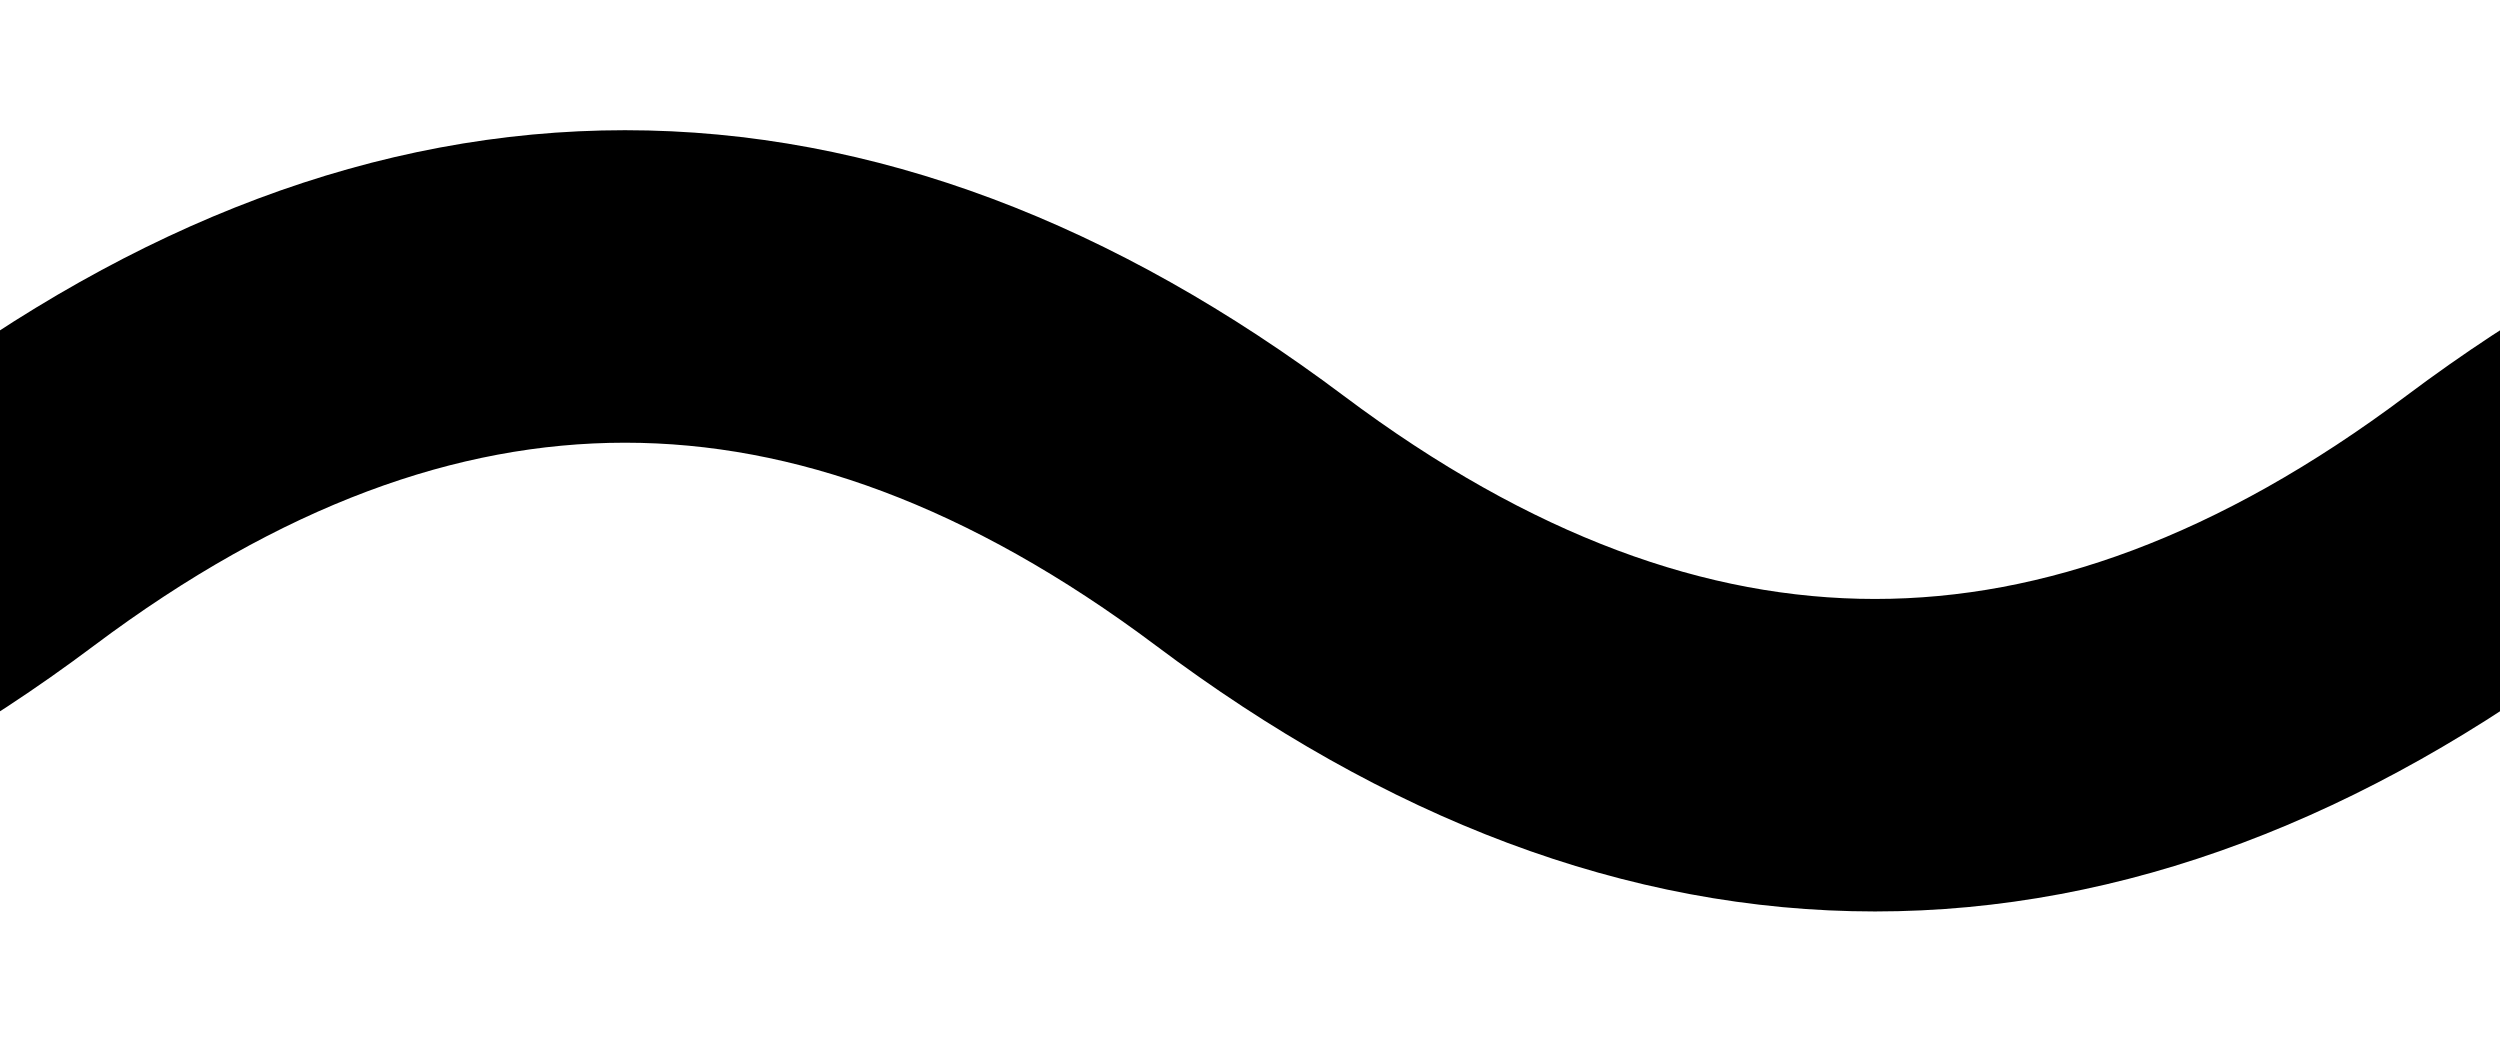
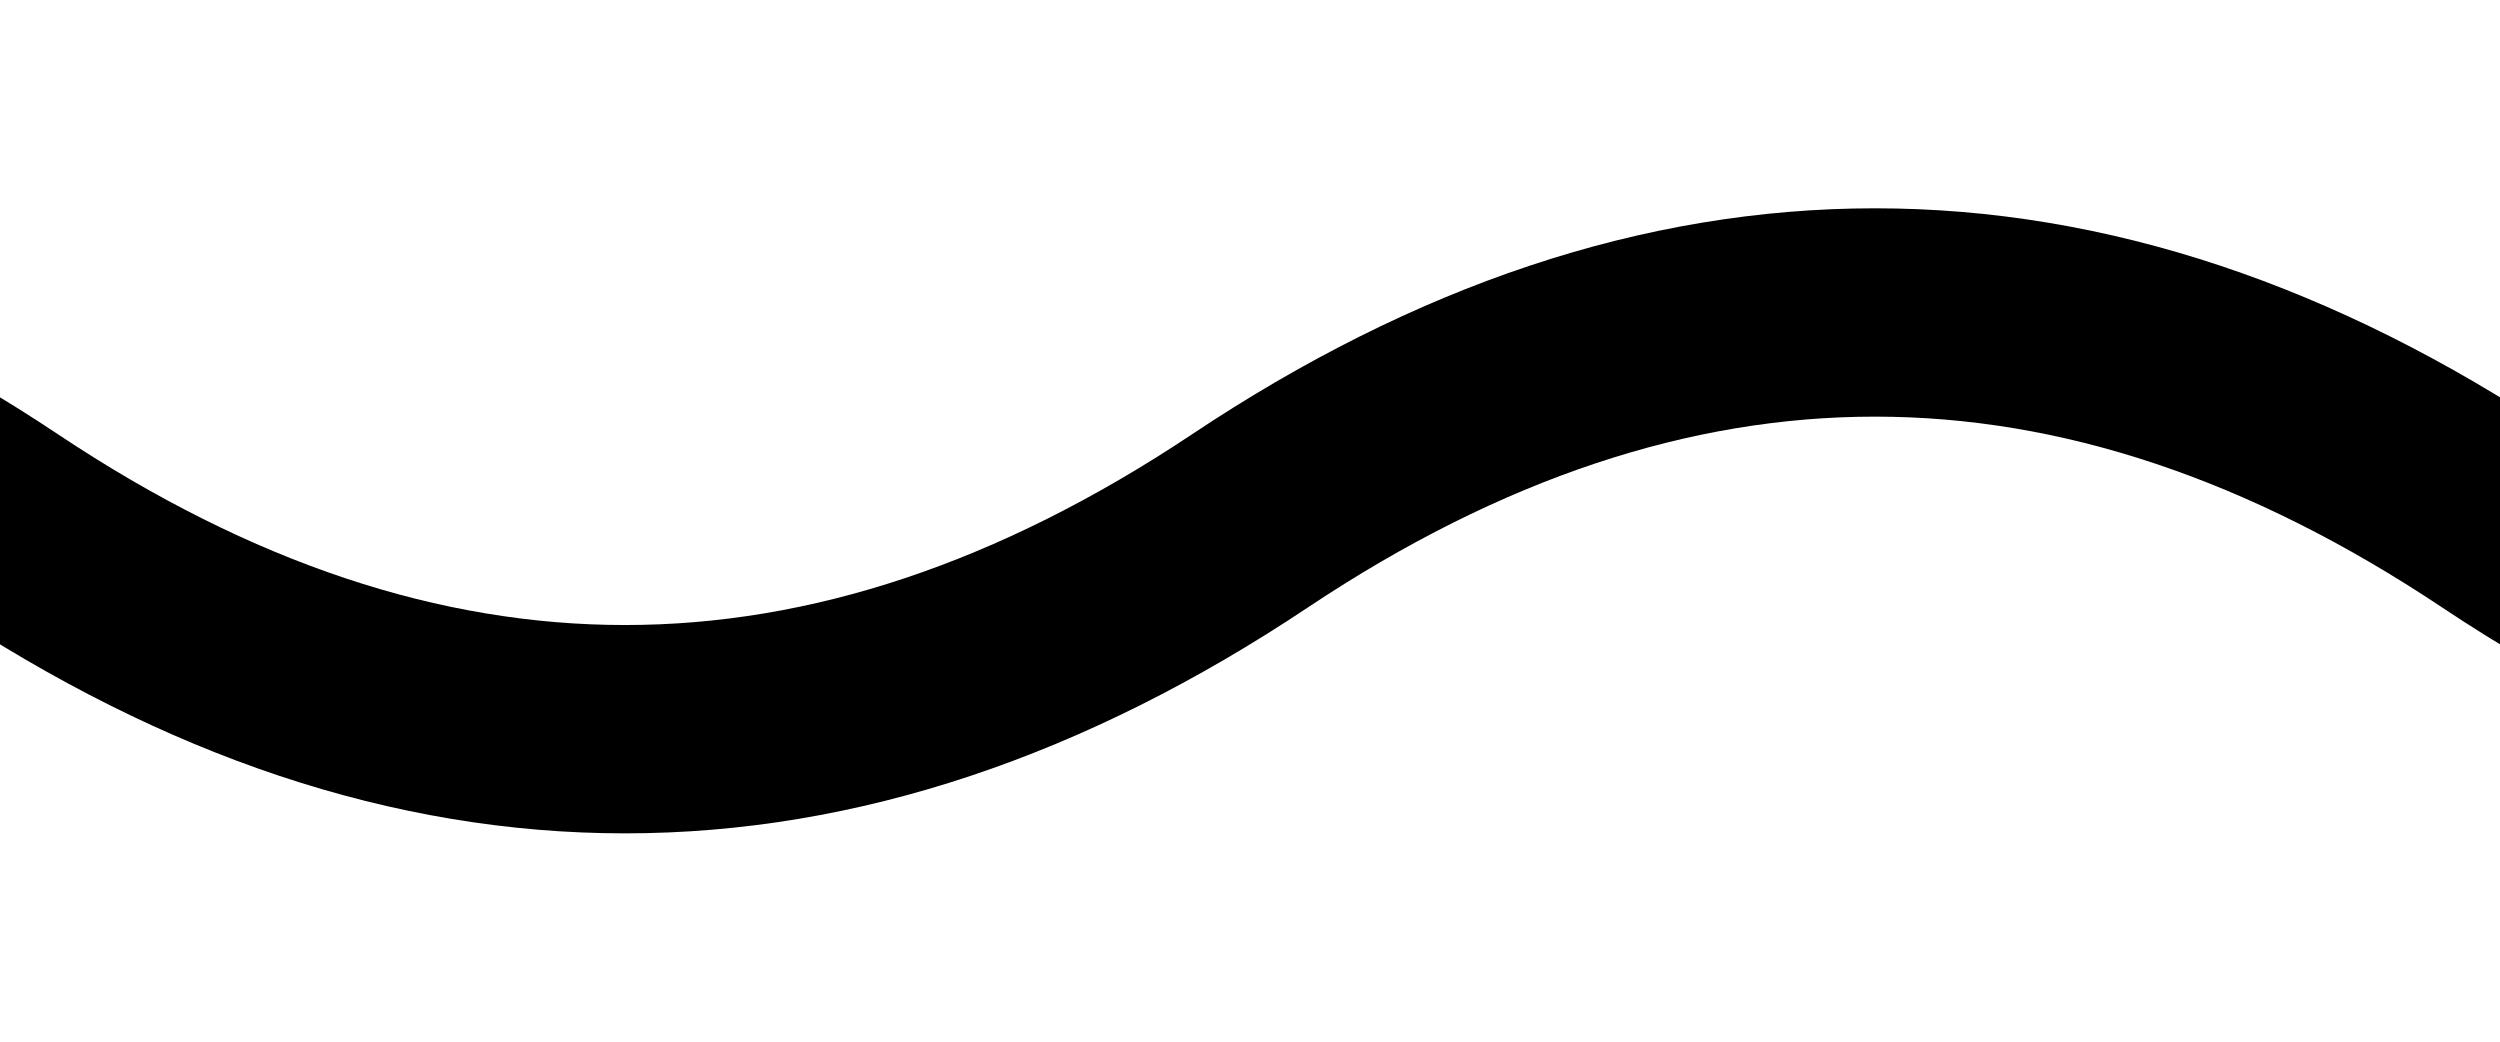
<svg xmlns="http://www.w3.org/2000/svg" width="24" height="10" viewBox="0 0 24 10" fill="none">
-   <path d="M-12 5C-8 8 -4 8 0 5C4 2 8 2 12 5S20 8 24 5S32 2 36 5" stroke="#000" stroke-width="3" />
+   <path d="M-12 5C-8 2.333 -4 2.333 0 5C4 7.667 8 7.667 12 5C16 2.333 20 2.333 24 5C28 7.667 32 7.667 36 5" stroke="#000" stroke-width="2" />
</svg>
